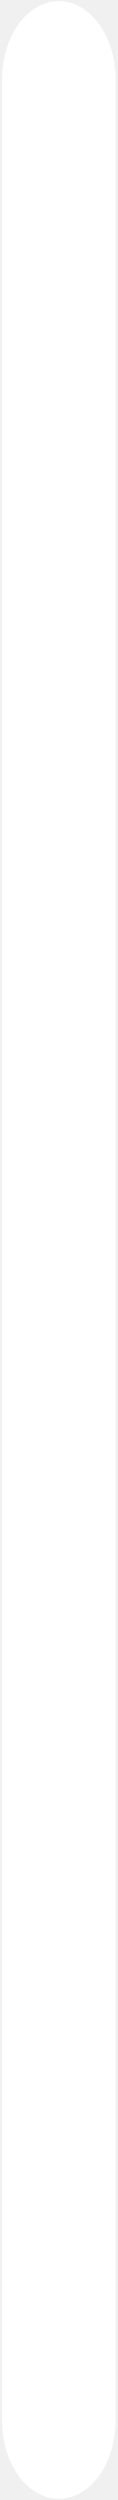
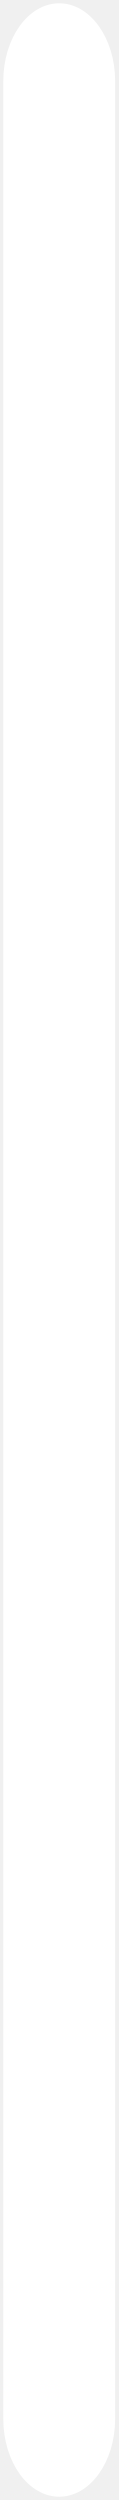
- <svg xmlns="http://www.w3.org/2000/svg" xmlns:xlink="http://www.w3.org/1999/xlink" width="48" height="1020" viewBox="0 0 12.7 269.875" version="1.1" id="svg1">
+ <svg xmlns="http://www.w3.org/2000/svg" xmlns:xlink="http://www.w3.org/1999/xlink" width="36" height="760" viewBox="0 0 9.525 201.083" version="1.1" id="svg1">
  <defs id="defs1">
    <linearGradient id="linearGradient2">
      <stop style="stop-color:#00ffff;stop-opacity:1;" offset="0" id="stop3" />
      <stop style="stop-color:#00bbff;stop-opacity:1;" offset="1" id="stop2" />
    </linearGradient>
    <linearGradient xlink:href="#linearGradient2" id="linearGradient3" x1="6.63" y1="263.675" x2="6.63" y2="12.206" gradientUnits="userSpaceOnUse" />
  </defs>
  <g id="layer1">
-     <rect style="display:inline;fill:#ffffff;fill-opacity:1;stroke-width:0.353;stroke-linecap:round;stroke-linejoin:round;paint-order:stroke markers fill" id="rect1" width="12.253" height="269.621" x="0.223" y="0.127" ry="8.41" />
+     <rect style="display:inline;fill:#ffffff;fill-opacity:1;stroke-width:0.261;stroke-linecap:round;stroke-linejoin:round;paint-order:stroke markers fill" id="rect1" width="8.996" height="200.554" x="0.265" y="0.265" ry="6.256" />
    <rect style="display:none;fill:url(#linearGradient3);fill-opacity:1;stroke:none;stroke-width:0.315;stroke-linecap:round;stroke-linejoin:round;stroke-opacity:0.409;paint-order:stroke markers fill" id="rect2" width="9.867" height="267.694" x="1.416" y="1.09" ry="8.35" />
  </g>
</svg>
